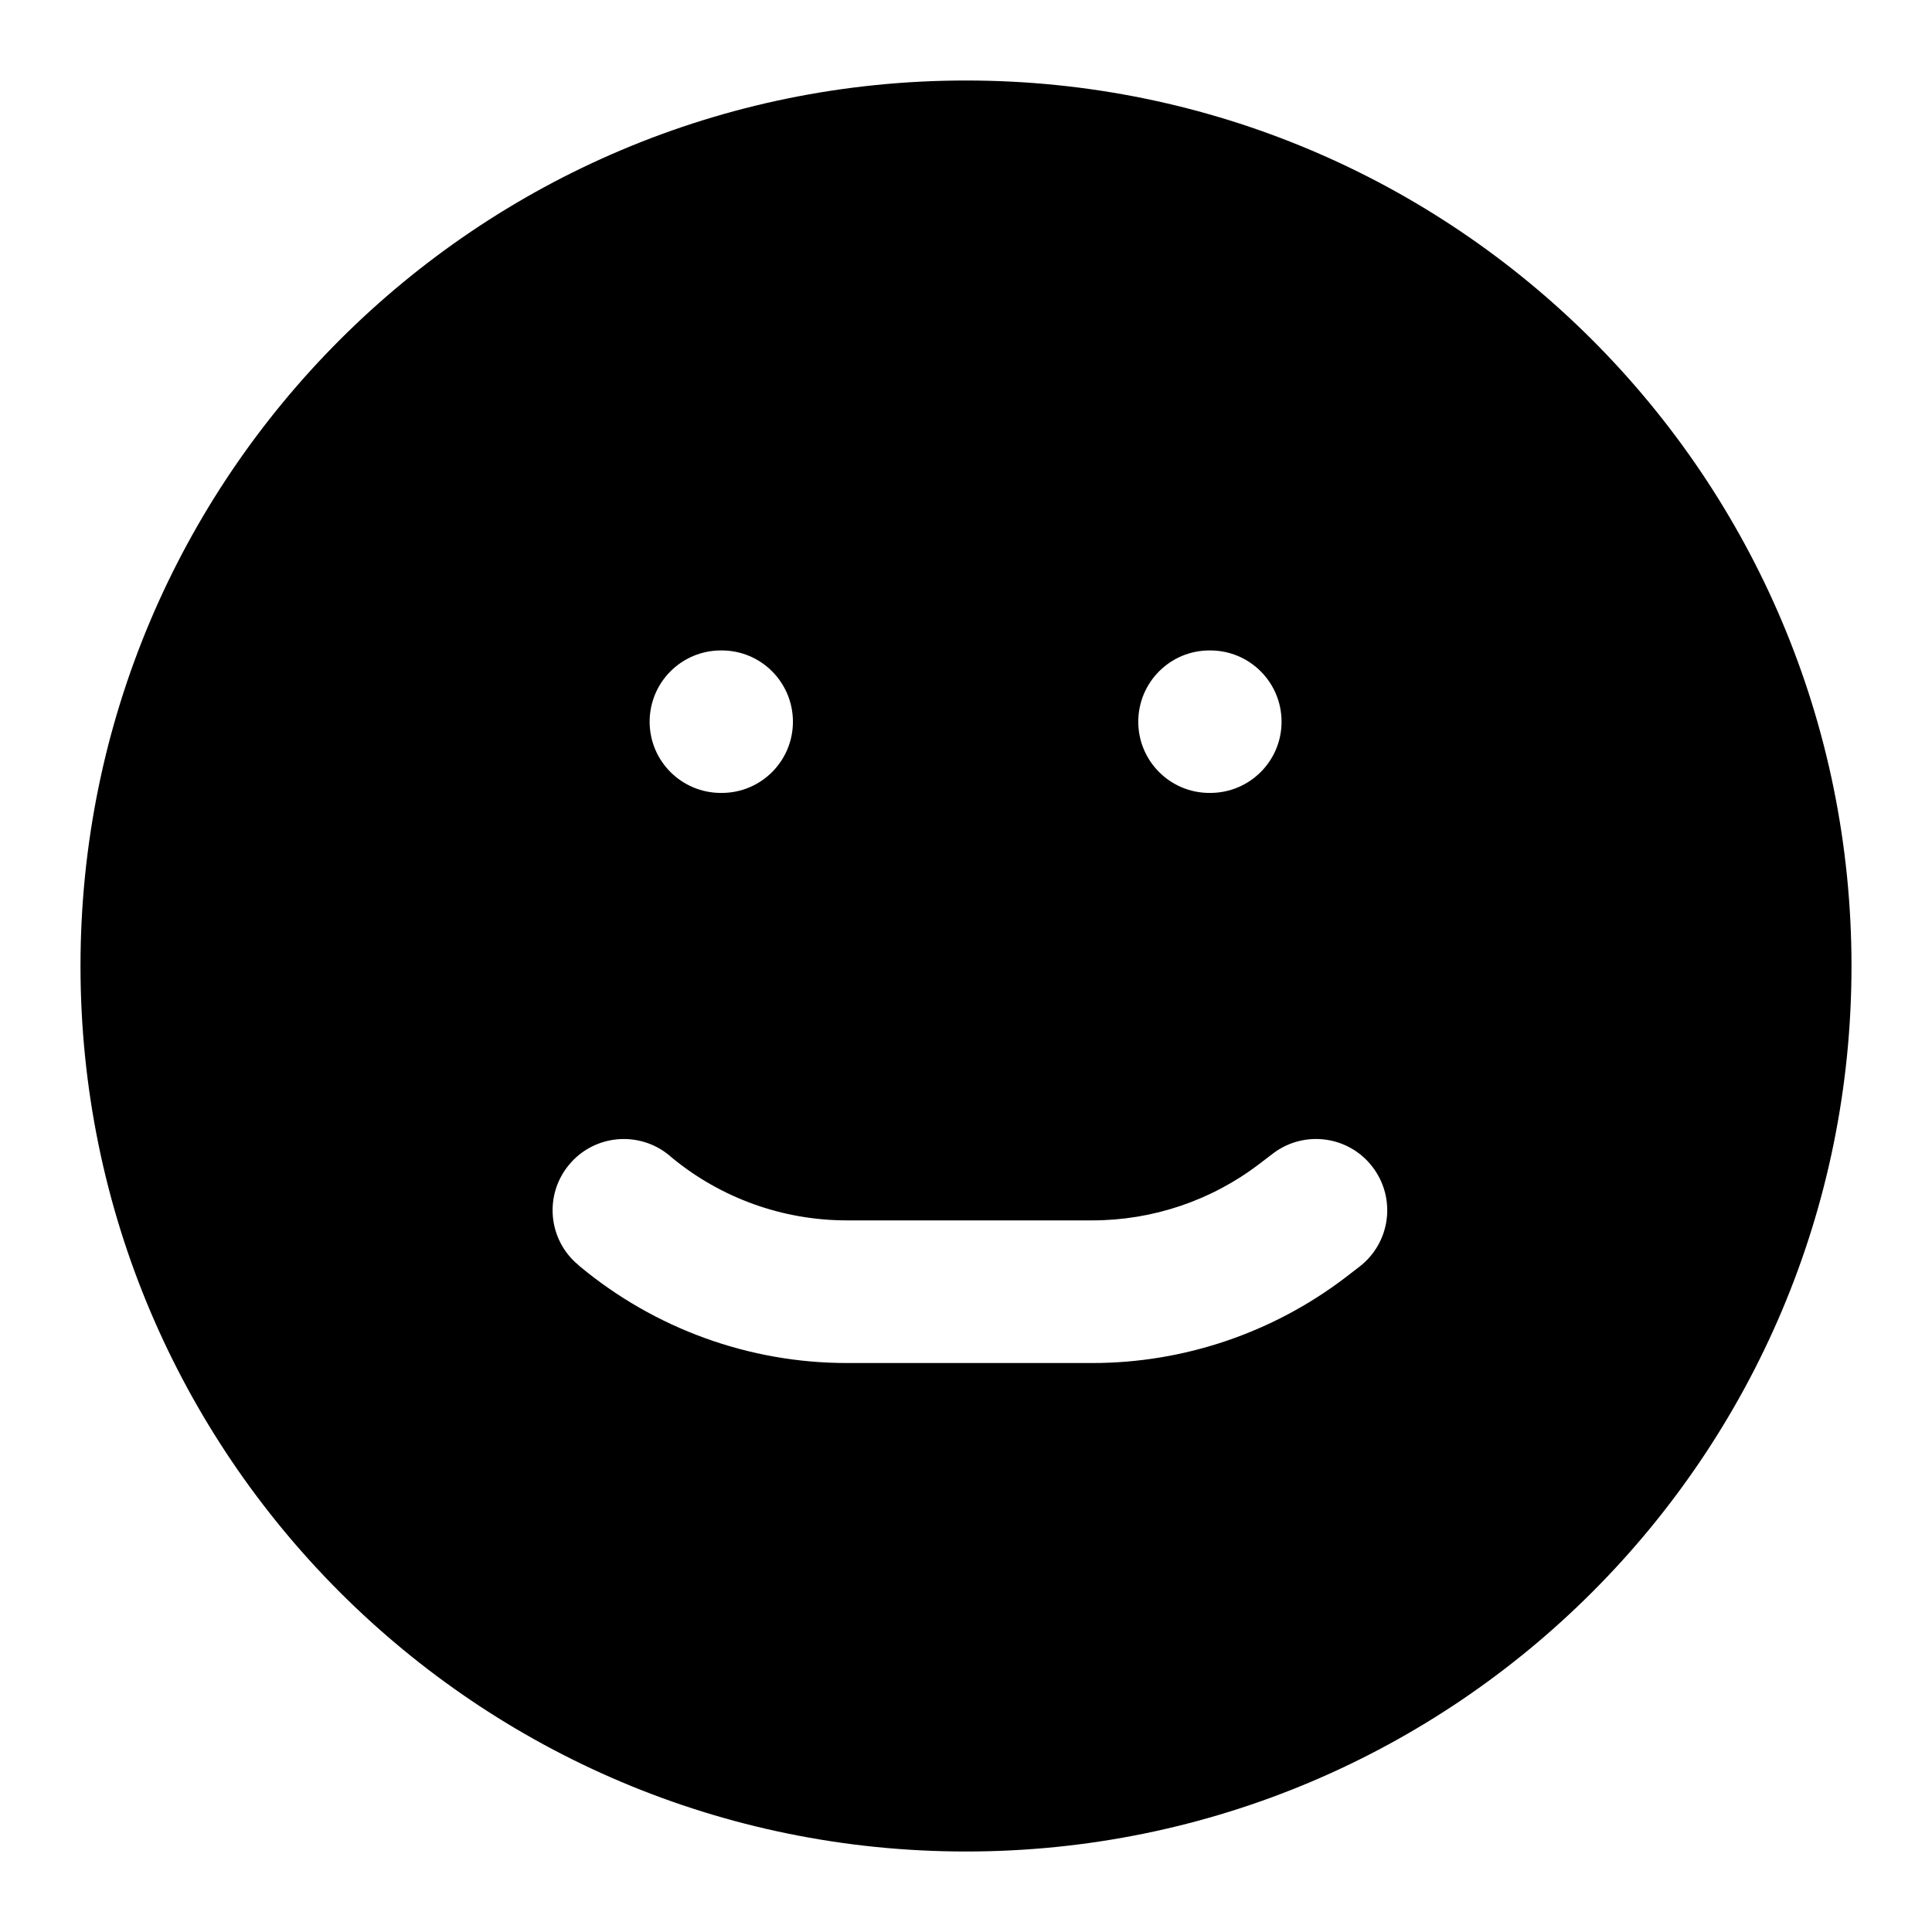
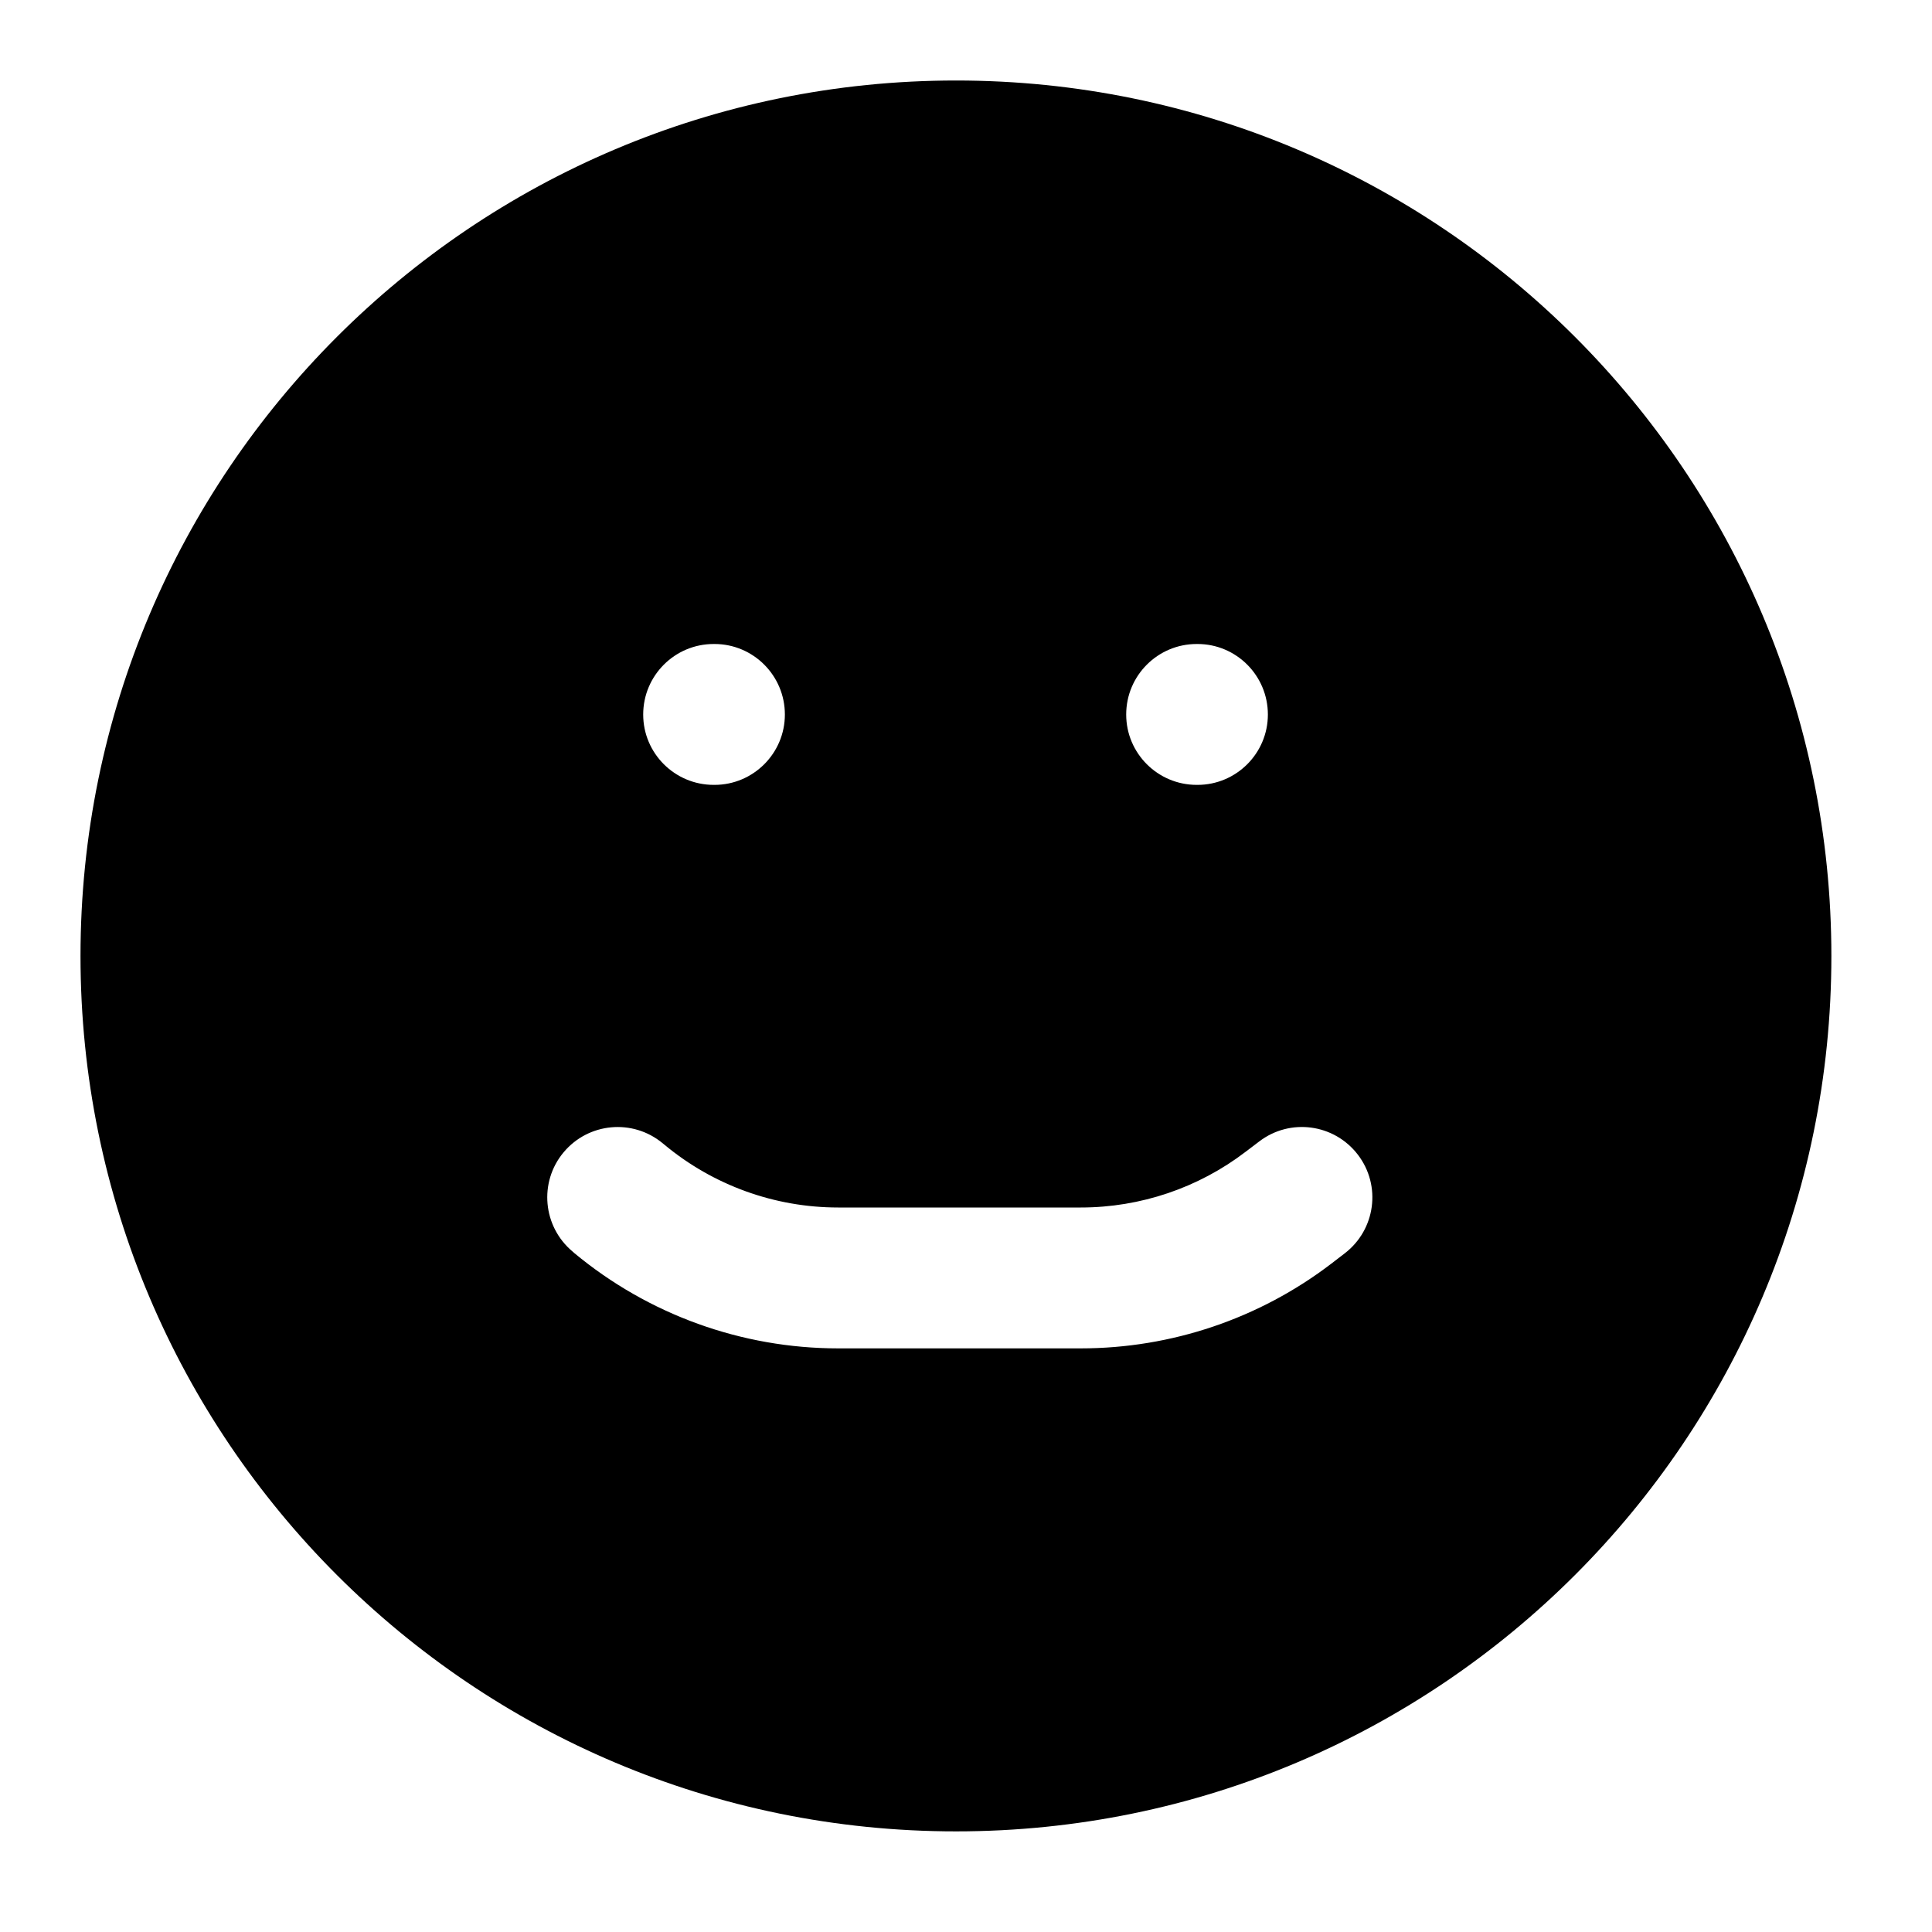
<svg xmlns="http://www.w3.org/2000/svg" width="12" height="12" viewBox="0 0 12 12" fill="none">
-   <path fill-rule="evenodd" clip-rule="evenodd" d="M11.5 6C11.5 2.962 9.038 0.5 6 0.5C2.962 0.5 0.5 2.962 0.5 6C0.5 9.038 2.962 11.5 6 11.5C9.038 11.5 11.5 9.038 11.5 6ZM7.96 4.483C7.96 4.238 7.762 4.04 7.517 4.04H7.512C7.268 4.04 7.07 4.238 7.07 4.483C7.07 4.727 7.268 4.925 7.512 4.925H7.517C7.762 4.925 7.96 4.727 7.96 4.483ZM4.925 4.483C4.925 4.238 4.727 4.04 4.483 4.04H4.478C4.233 4.04 4.035 4.238 4.035 4.483C4.035 4.727 4.233 4.925 4.478 4.925H4.483C4.727 4.925 4.925 4.727 4.925 4.483ZM8.525 7.248C8.377 7.054 8.099 7.017 7.905 7.166L7.821 7.23C7.524 7.457 7.159 7.58 6.785 7.58H5.26C4.861 7.58 4.475 7.441 4.168 7.186L4.158 7.177C3.97 7.021 3.691 7.046 3.535 7.234C3.378 7.422 3.404 7.701 3.592 7.857L3.602 7.866C4.068 8.253 4.654 8.466 5.26 8.466H6.785C7.354 8.466 7.907 8.278 8.359 7.933L8.442 7.869C8.637 7.72 8.674 7.443 8.525 7.248Z" fill="black" />
+   <path fill-rule="evenodd" clip-rule="evenodd" d="M11.375 5.938C11.375 2.934 8.941 0.5 5.938 0.5C2.934 0.5 0.5 2.934 0.5 5.938C0.5 8.941 2.934 11.375 5.938 11.375C8.941 11.375 11.375 8.941 11.375 5.938ZM7.875 4.438C7.875 4.196 7.679 4 7.438 4H7.433C7.191 4 6.995 4.196 6.995 4.438C6.995 4.679 7.191 4.875 7.433 4.875H7.438C7.679 4.875 7.875 4.679 7.875 4.438ZM4.875 4.438C4.875 4.196 4.679 4 4.438 4H4.433C4.191 4 3.995 4.196 3.995 4.438C3.995 4.679 4.191 4.875 4.433 4.875H4.438C4.679 4.875 4.875 4.679 4.875 4.438ZM8.434 7.172C8.287 6.98 8.013 6.943 7.821 7.09L7.738 7.153C7.444 7.378 7.084 7.5 6.713 7.5H5.206C4.812 7.5 4.43 7.362 4.127 7.11L4.116 7.101C3.93 6.947 3.655 6.972 3.5 7.158C3.346 7.343 3.371 7.619 3.557 7.774L3.567 7.783C4.027 8.165 4.607 8.375 5.206 8.375H6.713C7.276 8.375 7.823 8.19 8.27 7.848L8.352 7.785C8.544 7.638 8.581 7.364 8.434 7.172Z" fill="black" />
</svg>
